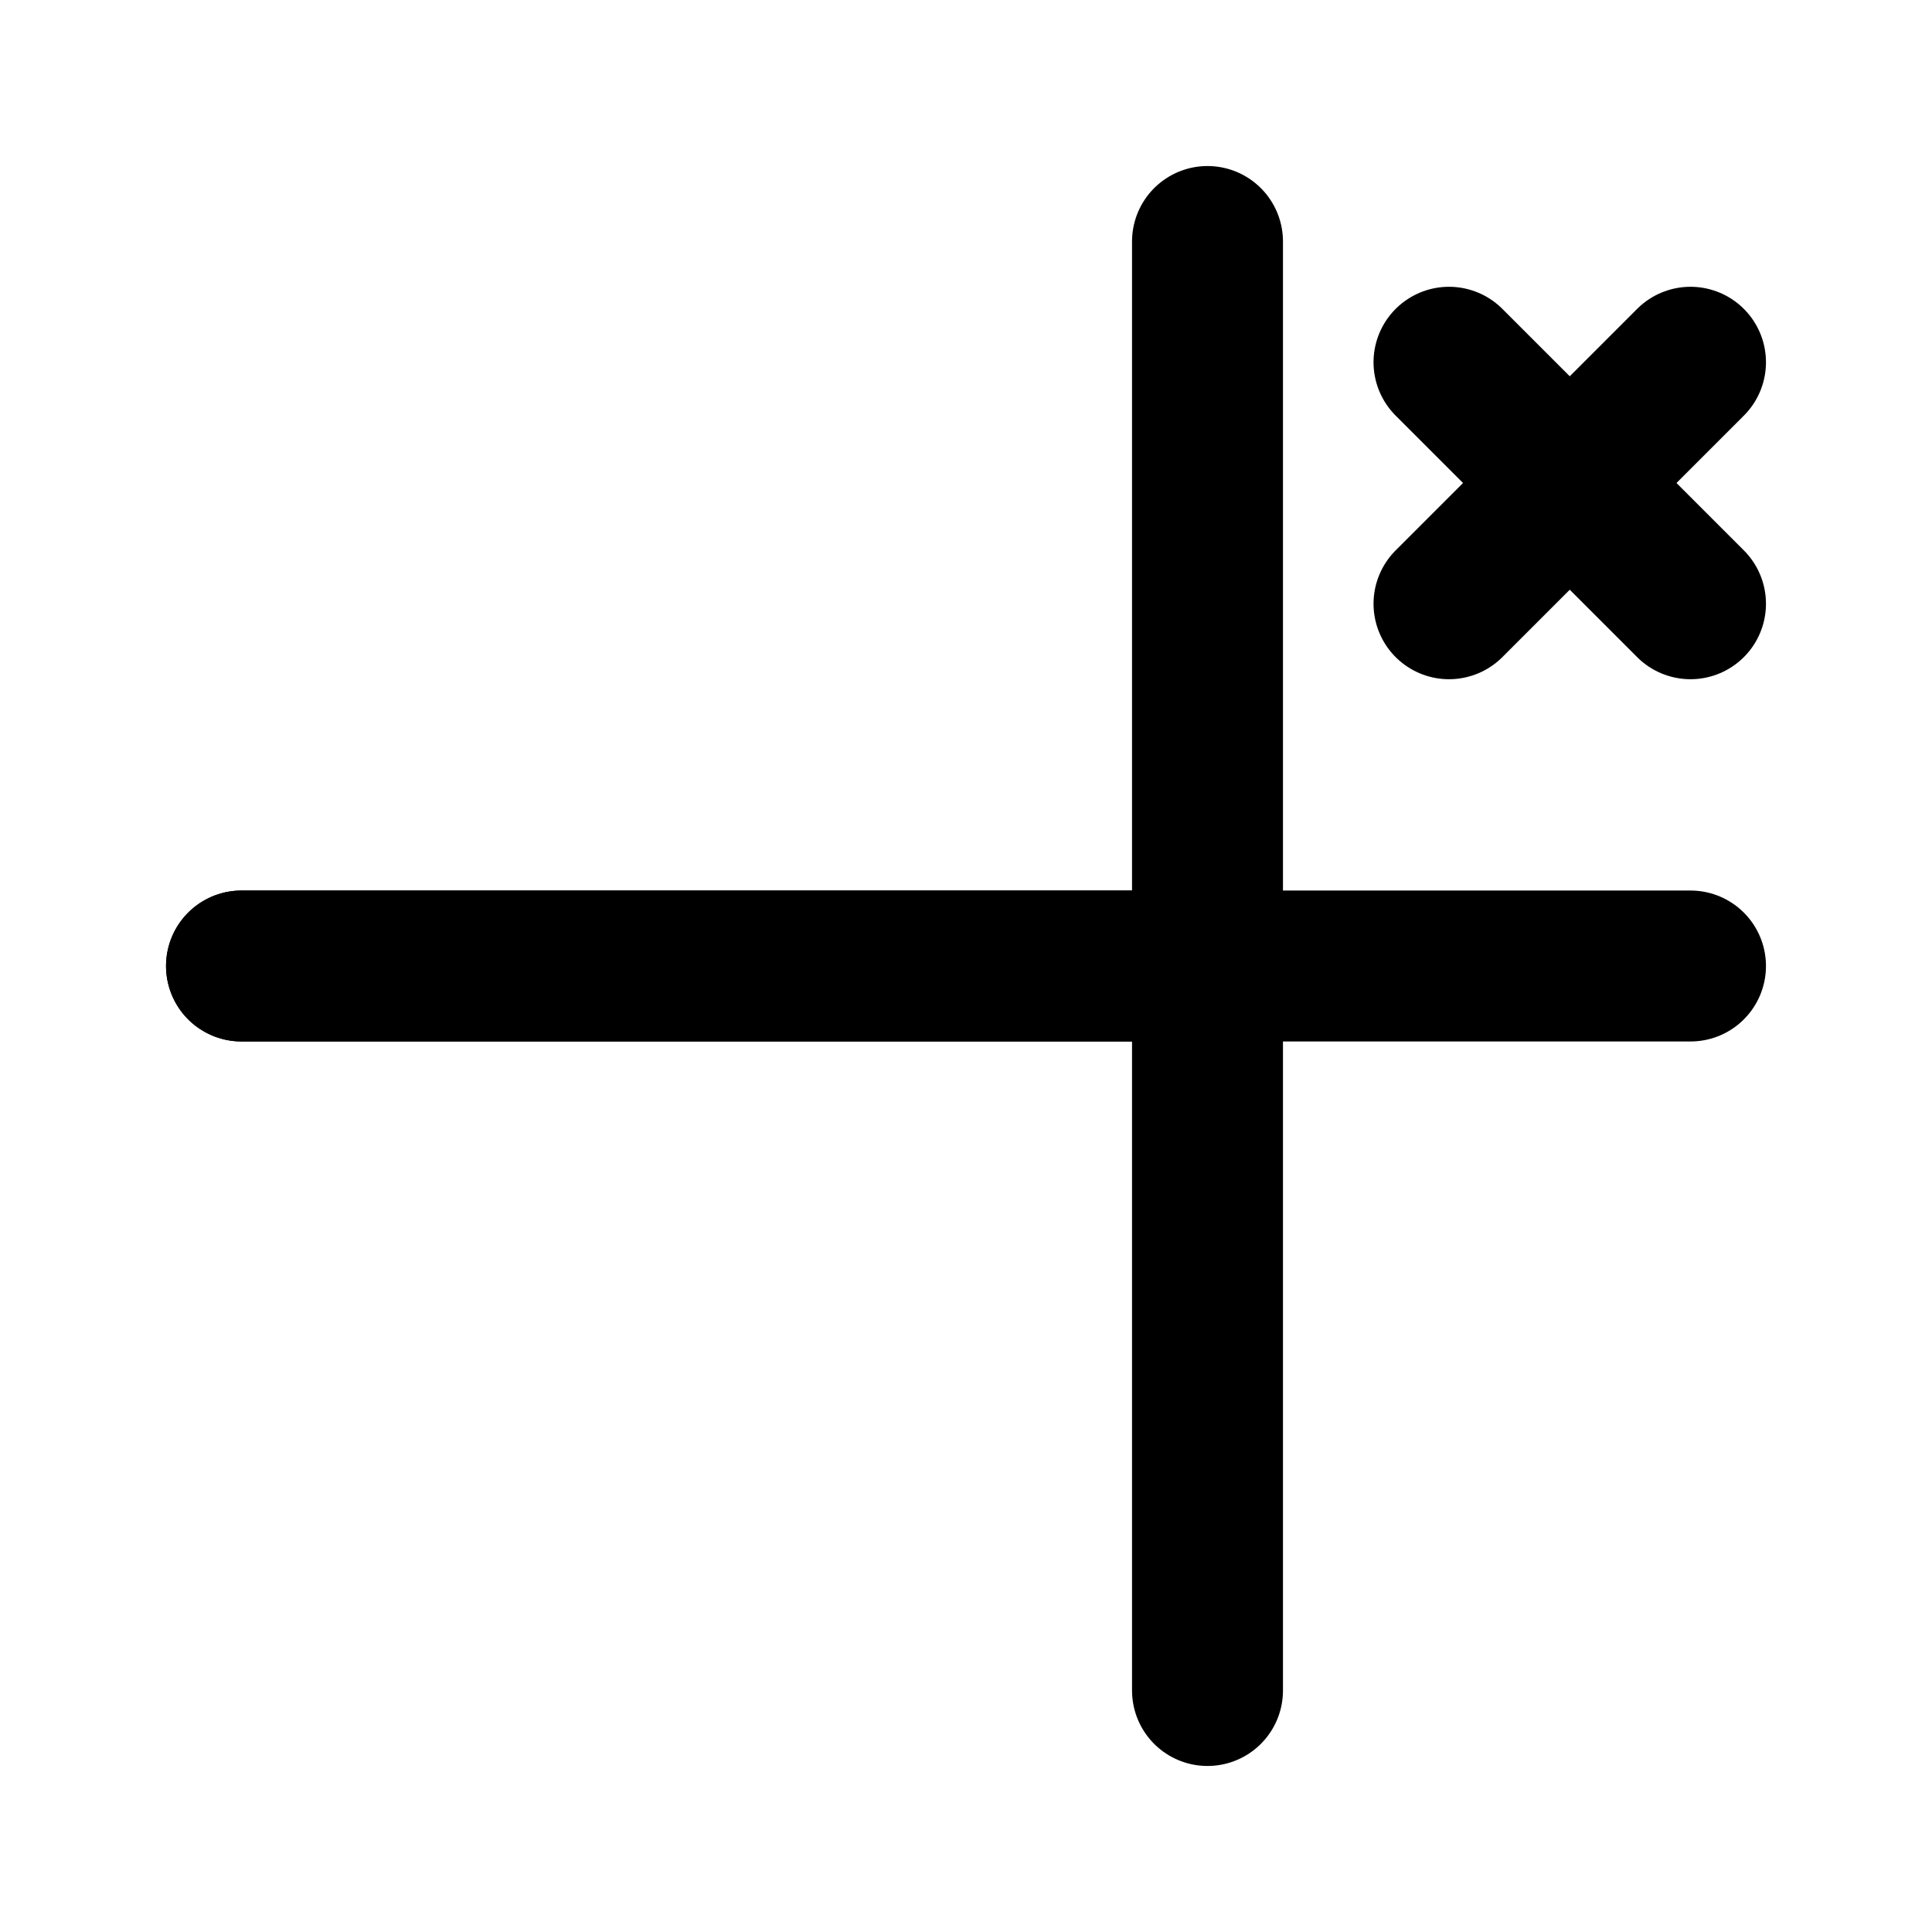
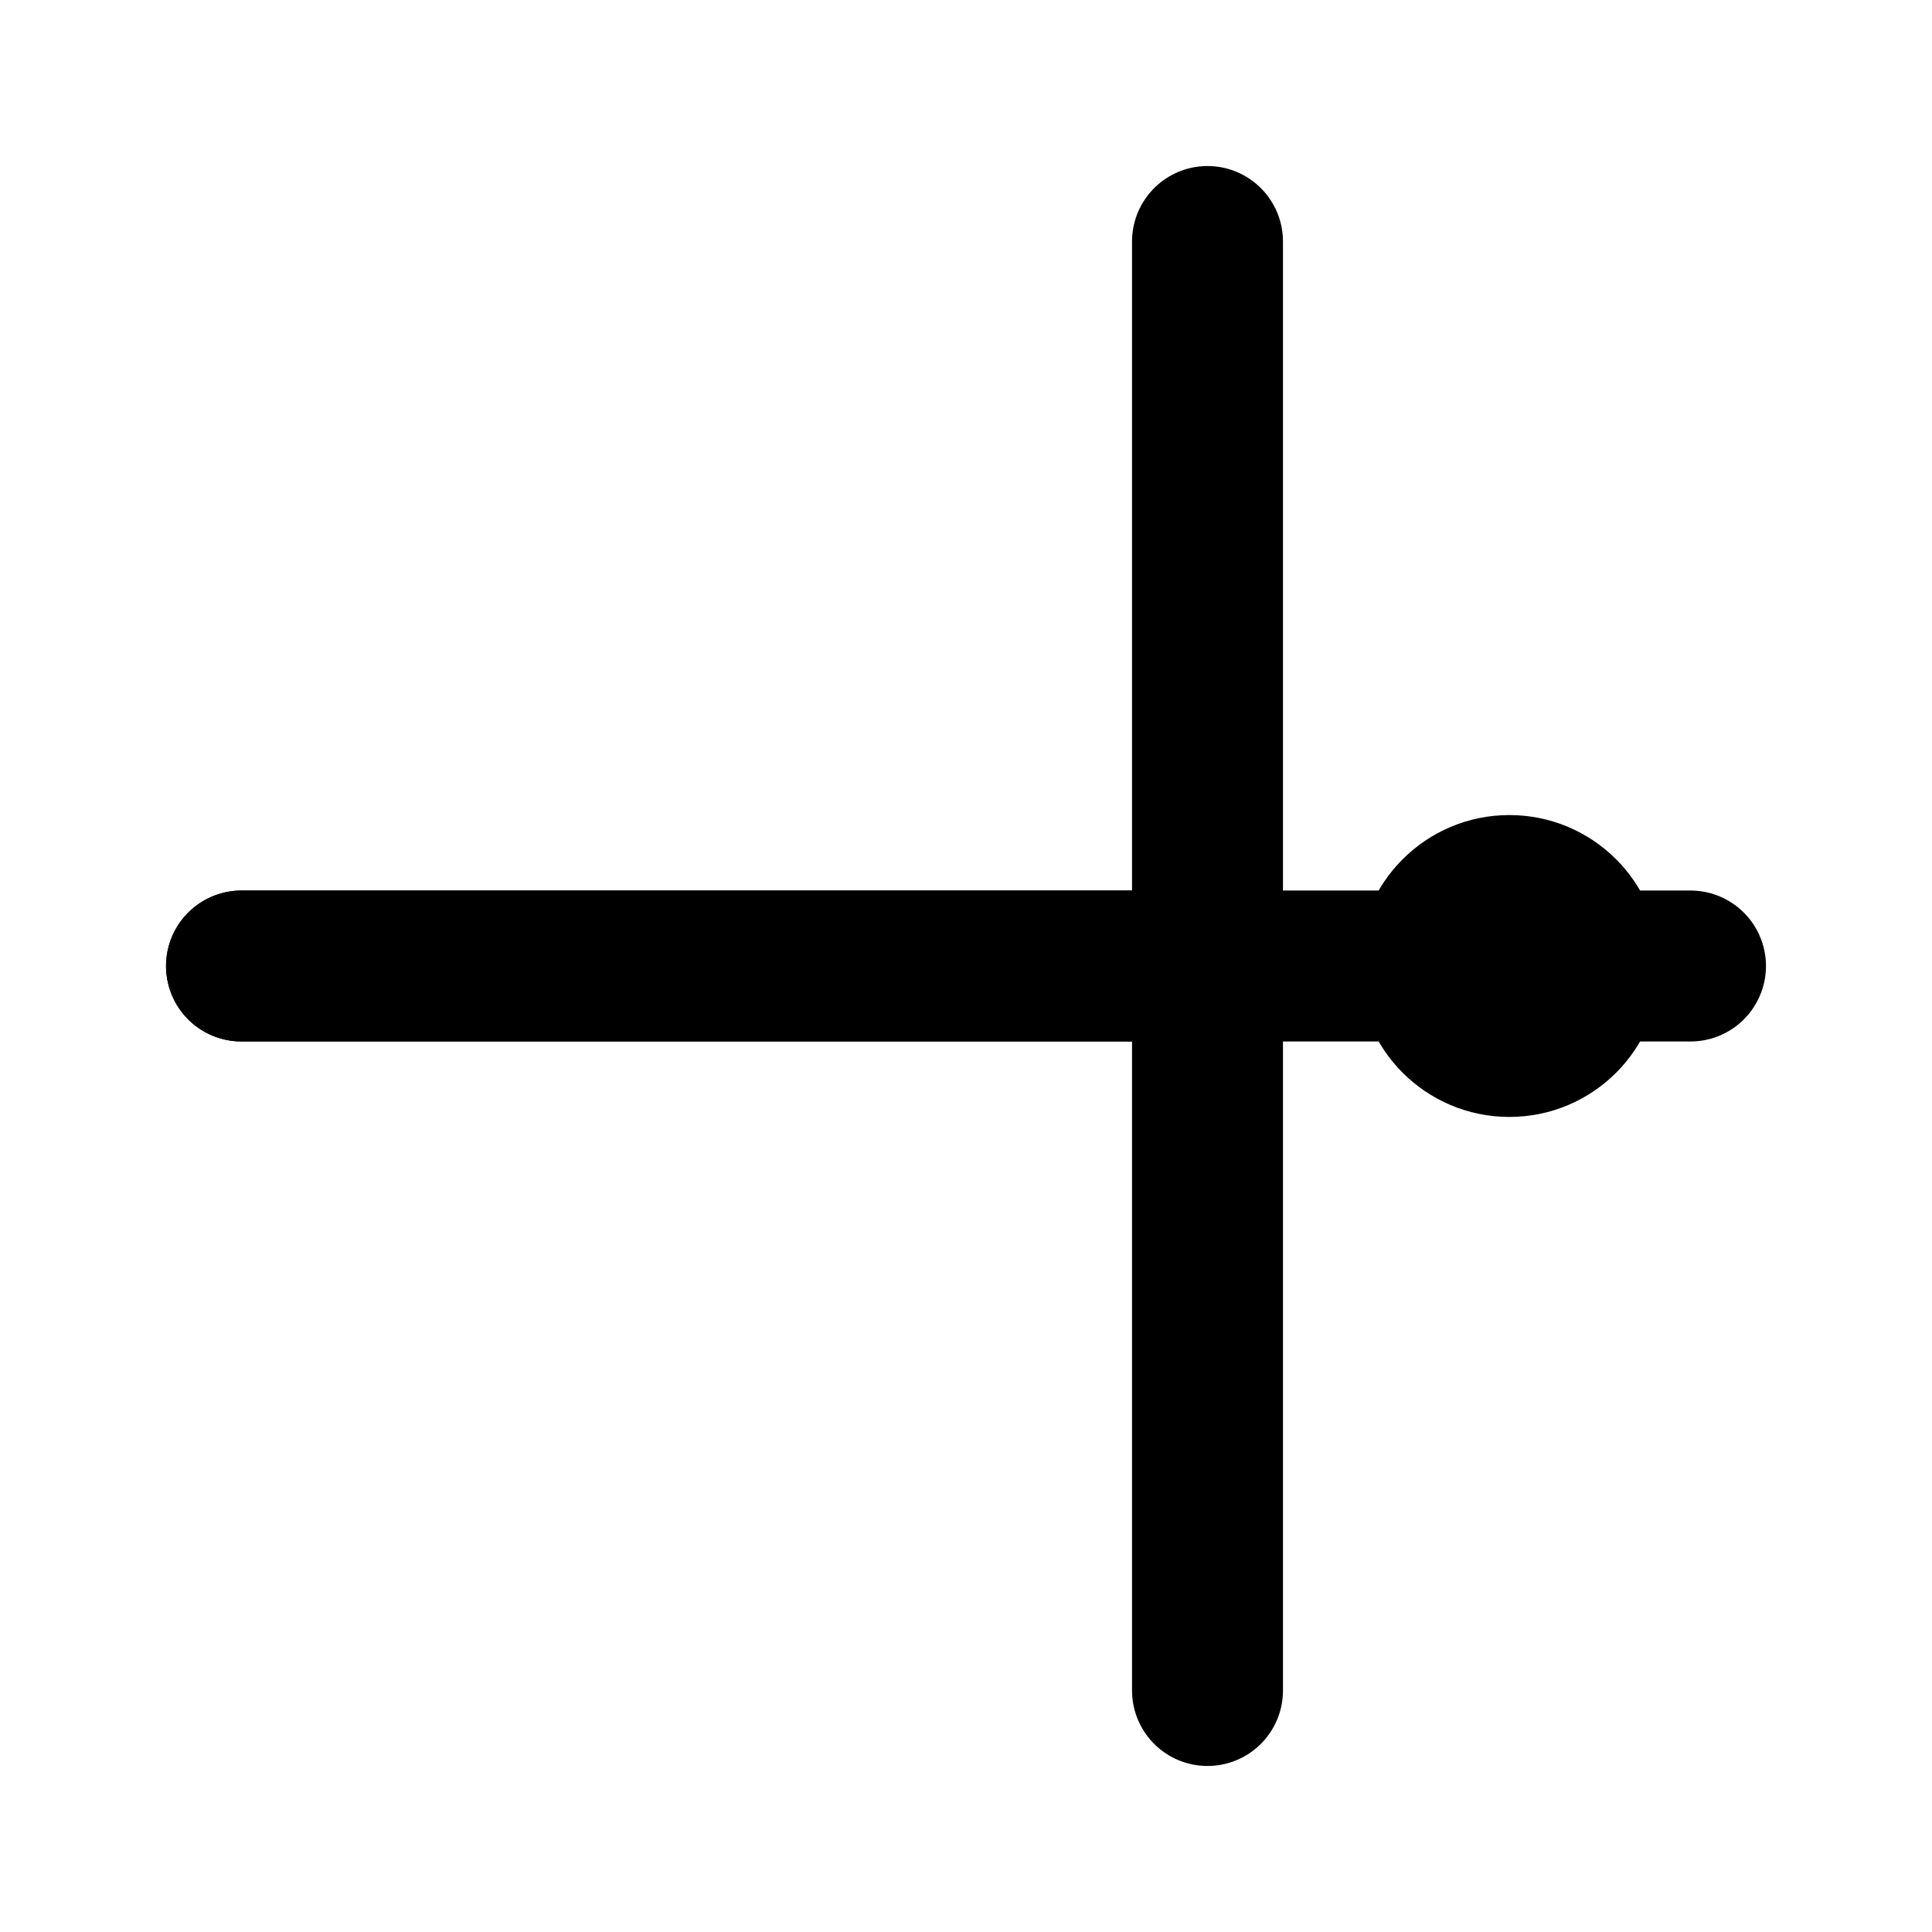
<svg xmlns="http://www.w3.org/2000/svg" width="16" height="16" viewBox="0 0 16 16">
  <g fill="none" stroke="currentColor" stroke-width="1.25" stroke-linecap="round" stroke-linejoin="round">
    <line class="esist" x1="10" y1="2" x2="10" y2="14" />
-     <line class="esist" x1="2" y1="8" x2="14" y2="8" />
+     <line id="object" class="esist" x1="2" y1="8" x2="14" y2="8" />
    <line class="geo" x1="2" y1="8" x2="10" y2="8" />
-     <path class="cost" d="M 12 5 L 14 3 M 12 3 L 14 5" />
+     <circle class="pt" cx="12.5" cy="8" r="1.25" fill="currentColor" stroke="none" data-on="object" />
  </g>
</svg>
